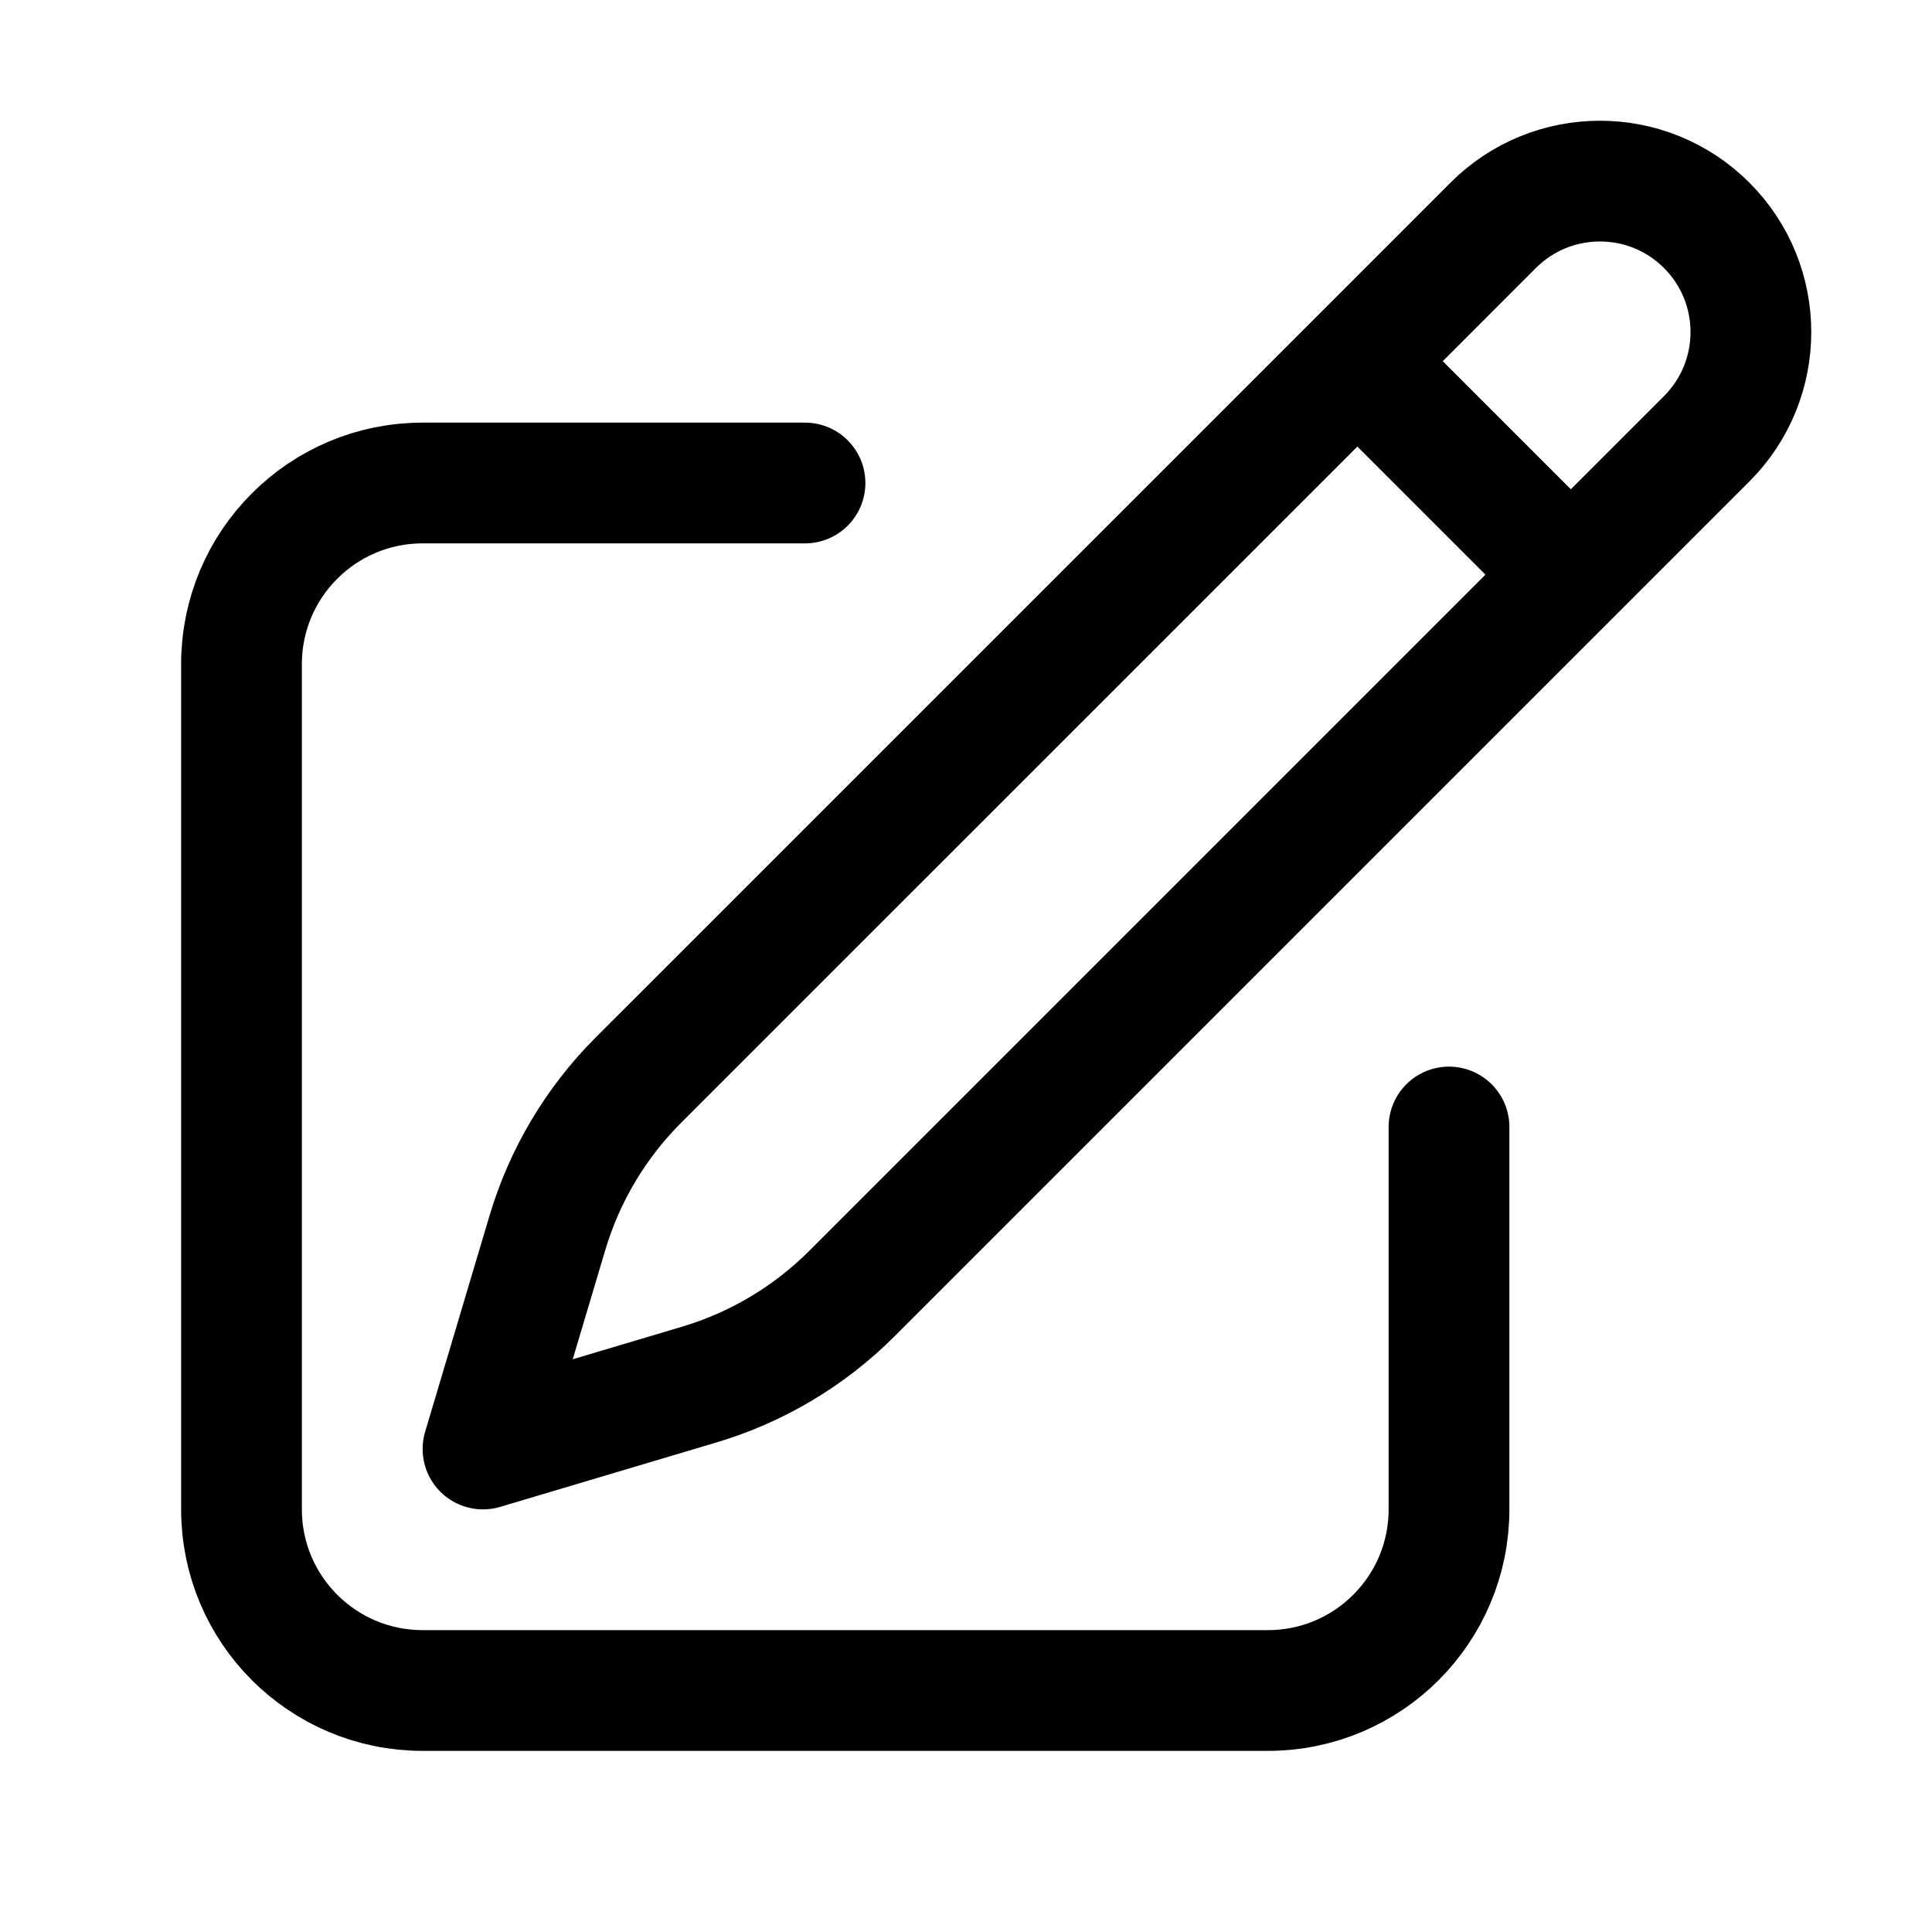
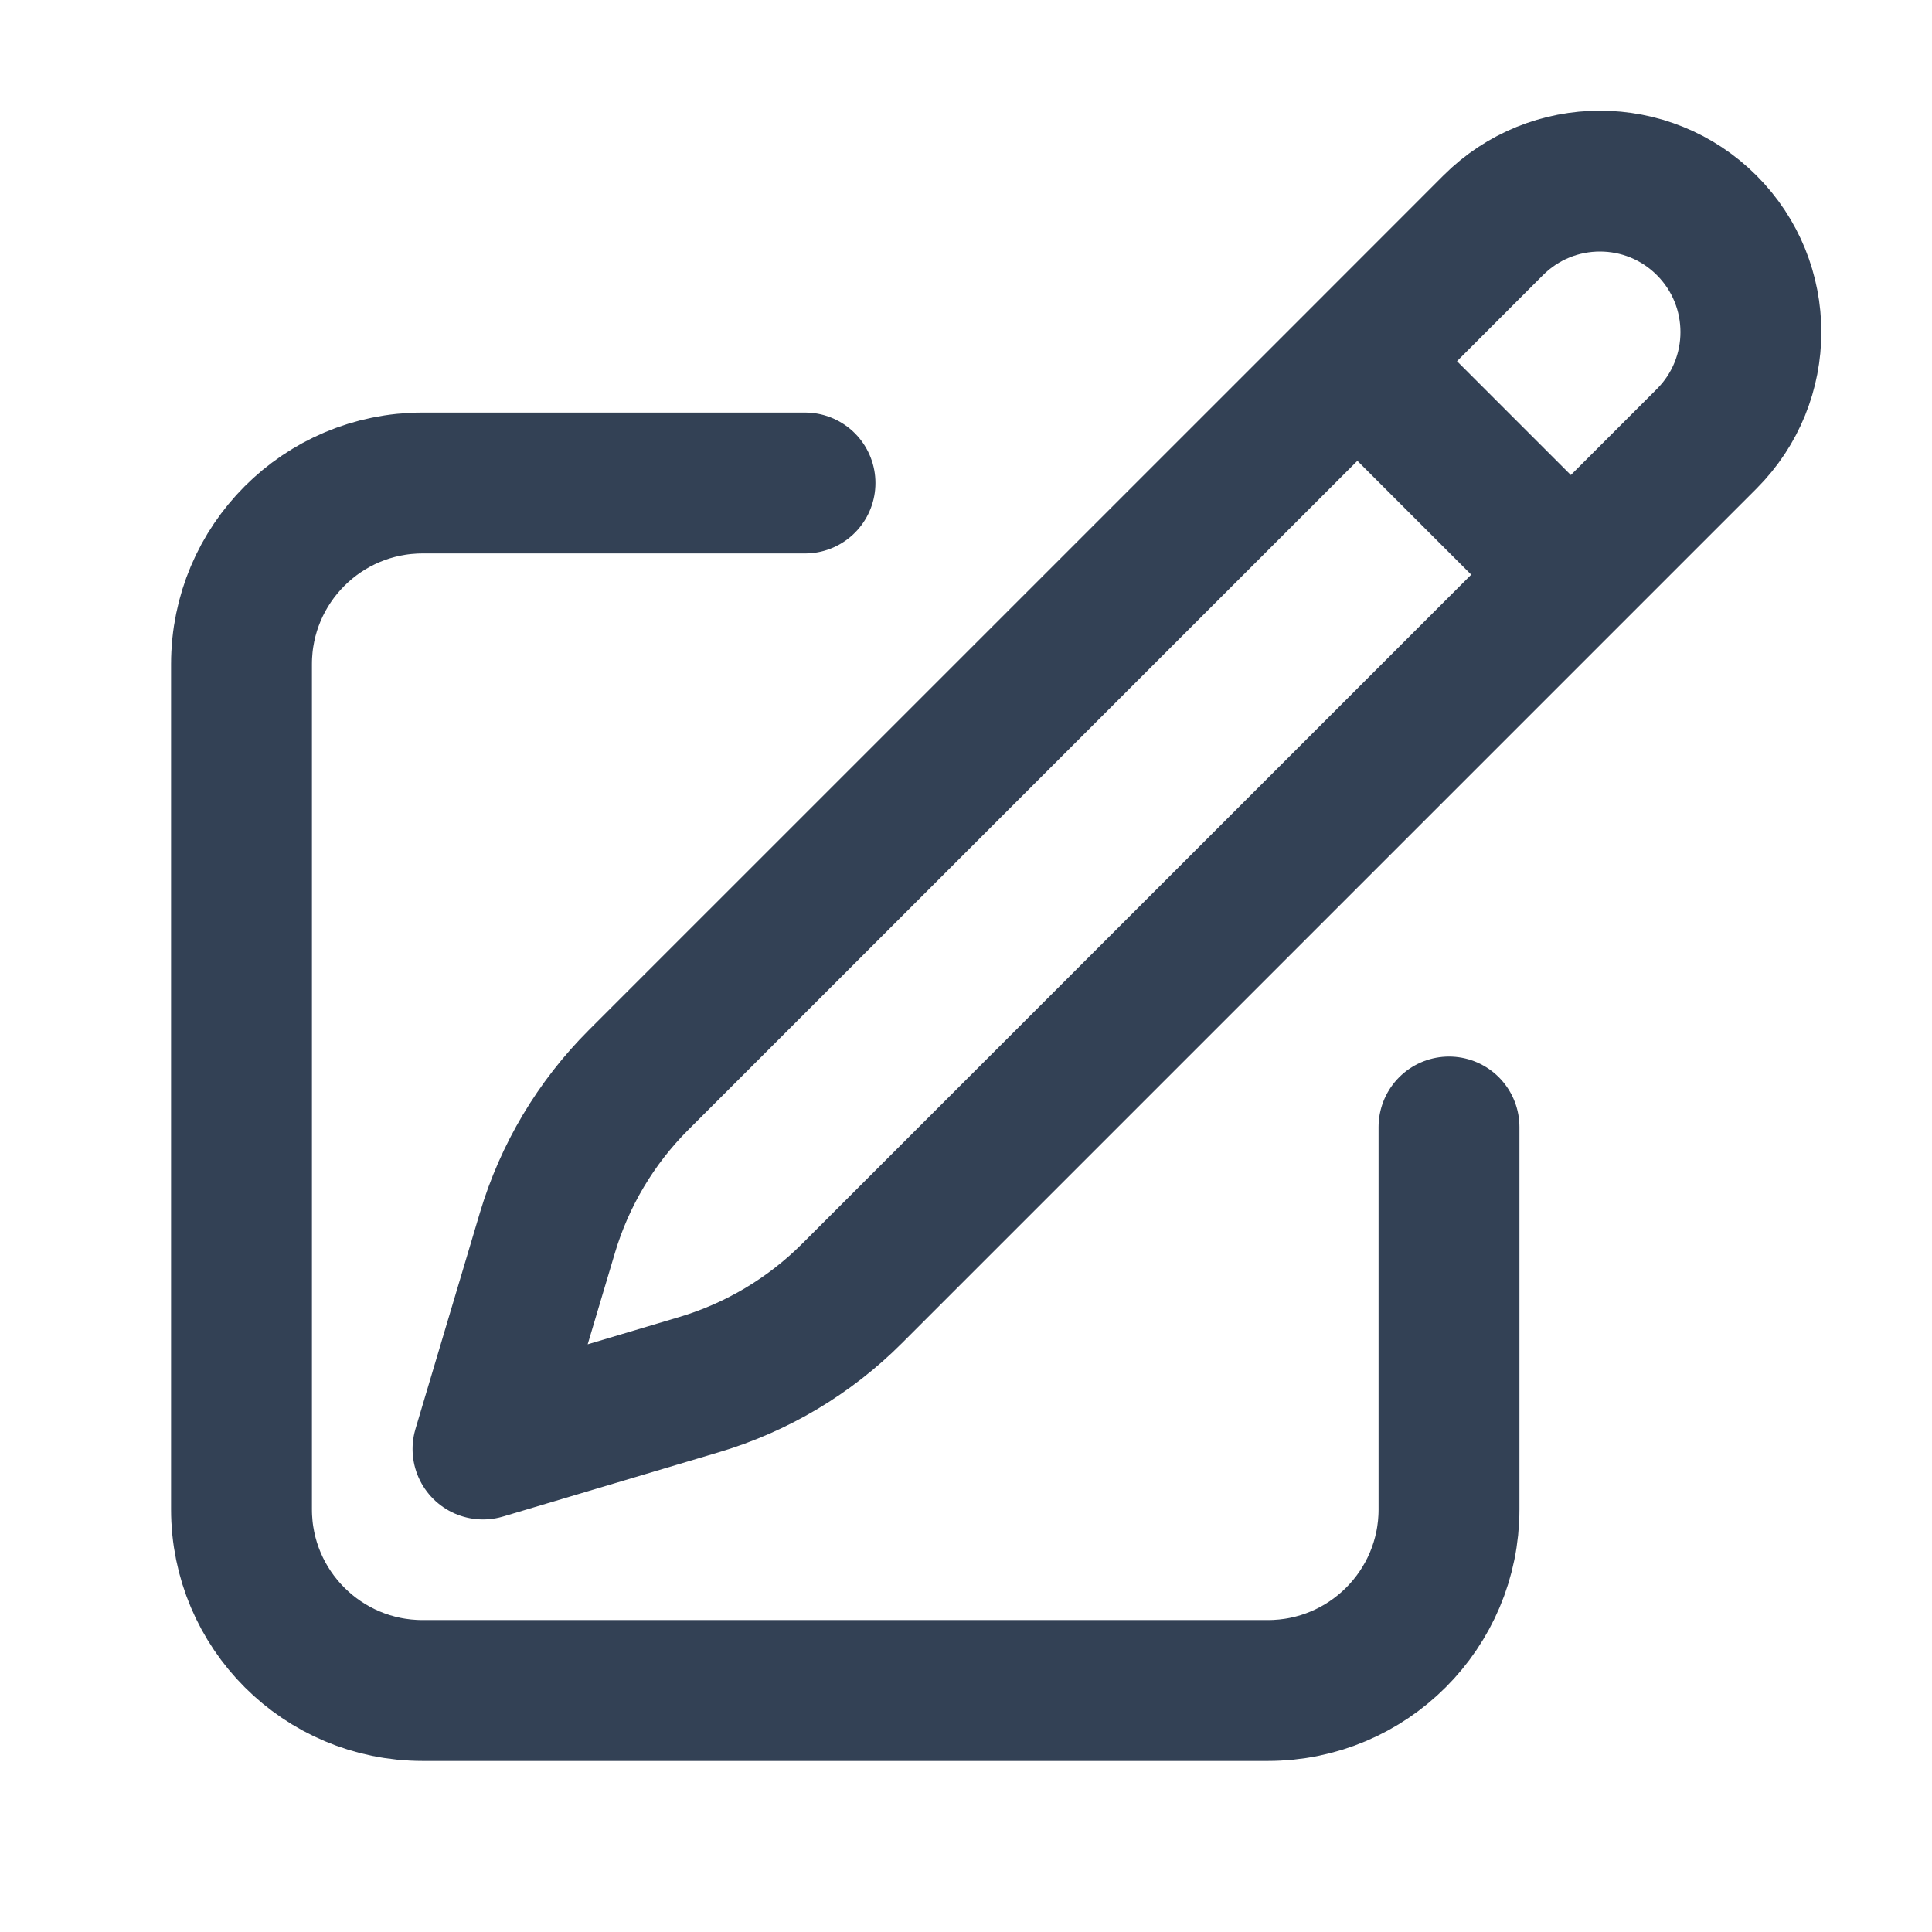
- <svg xmlns="http://www.w3.org/2000/svg" fill="none" viewBox="0 0 24 24" stroke-width="1.5" stroke="currentColor" class="w-6 h-6">
-   <path stroke-linecap="round" stroke-linejoin="round" d="M16.862 4.487l1.687-1.688a1.875 1.875 0 112.652 2.652L10.582 16.07a4.5 4.5 0 01-1.897 1.13L6 18l.8-2.685a4.5 4.5 0 011.13-1.897l8.932-8.931zm0 0L19.5 7.125M18 14v4.75A2.25 2.25 0 0115.75 21H5.25A2.25 2.25 0 013 18.75V8.25A2.25 2.25 0 015.25 6H10" />
+ <svg xmlns="http://www.w3.org/2000/svg" fill="none" viewBox="0 0 24 24" stroke-width="1.75" stroke="#334155" stroke-linecap="round" stroke-linejoin="round" aria-hidden="true">
+   <path d="M16.862 4.487l1.687-1.688a1.875 1.875 0 112.652 2.652L10.582 16.07a4.5 4.5 0 01-1.897 1.13L6 18l.8-2.685a4.5 4.5 0 011.13-1.897l8.932-8.931zm0 0L19.5 7.125M18 14v4.75A2.25 2.25 0 0115.75 21H5.25A2.25 2.25 0 013 18.75V8.25A2.25 2.25 0 015.25 6H10" />
</svg>
